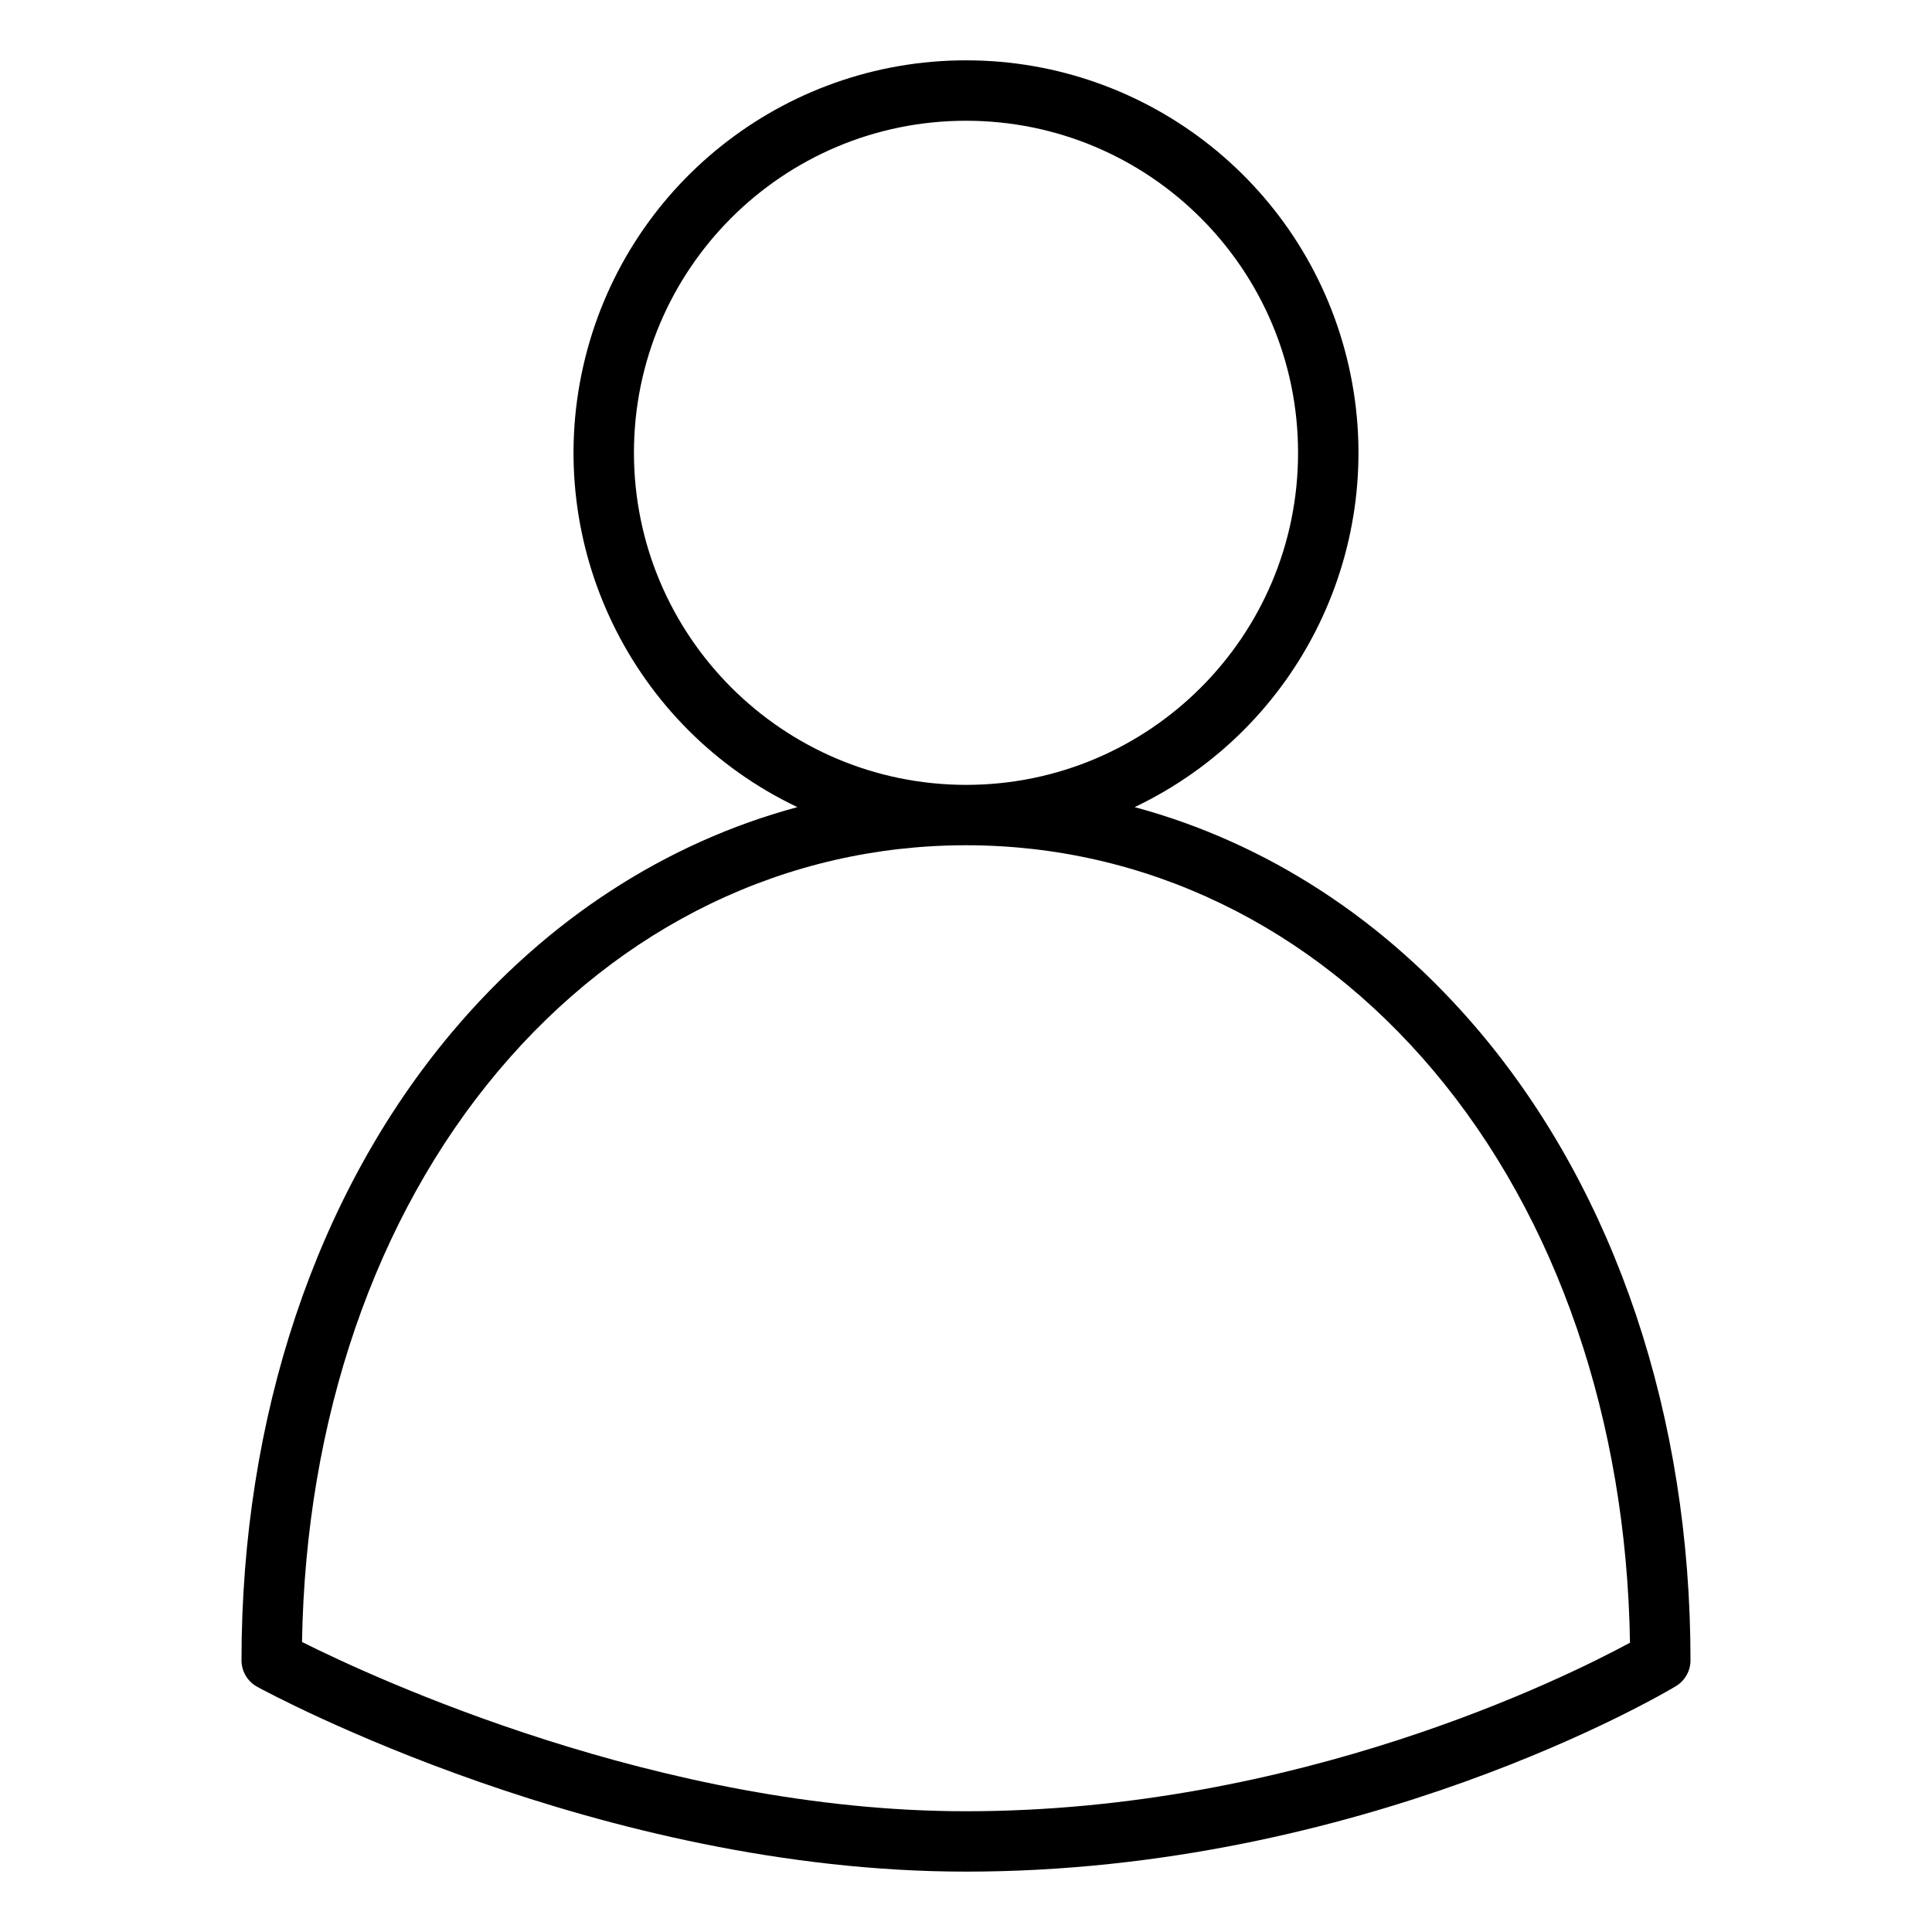
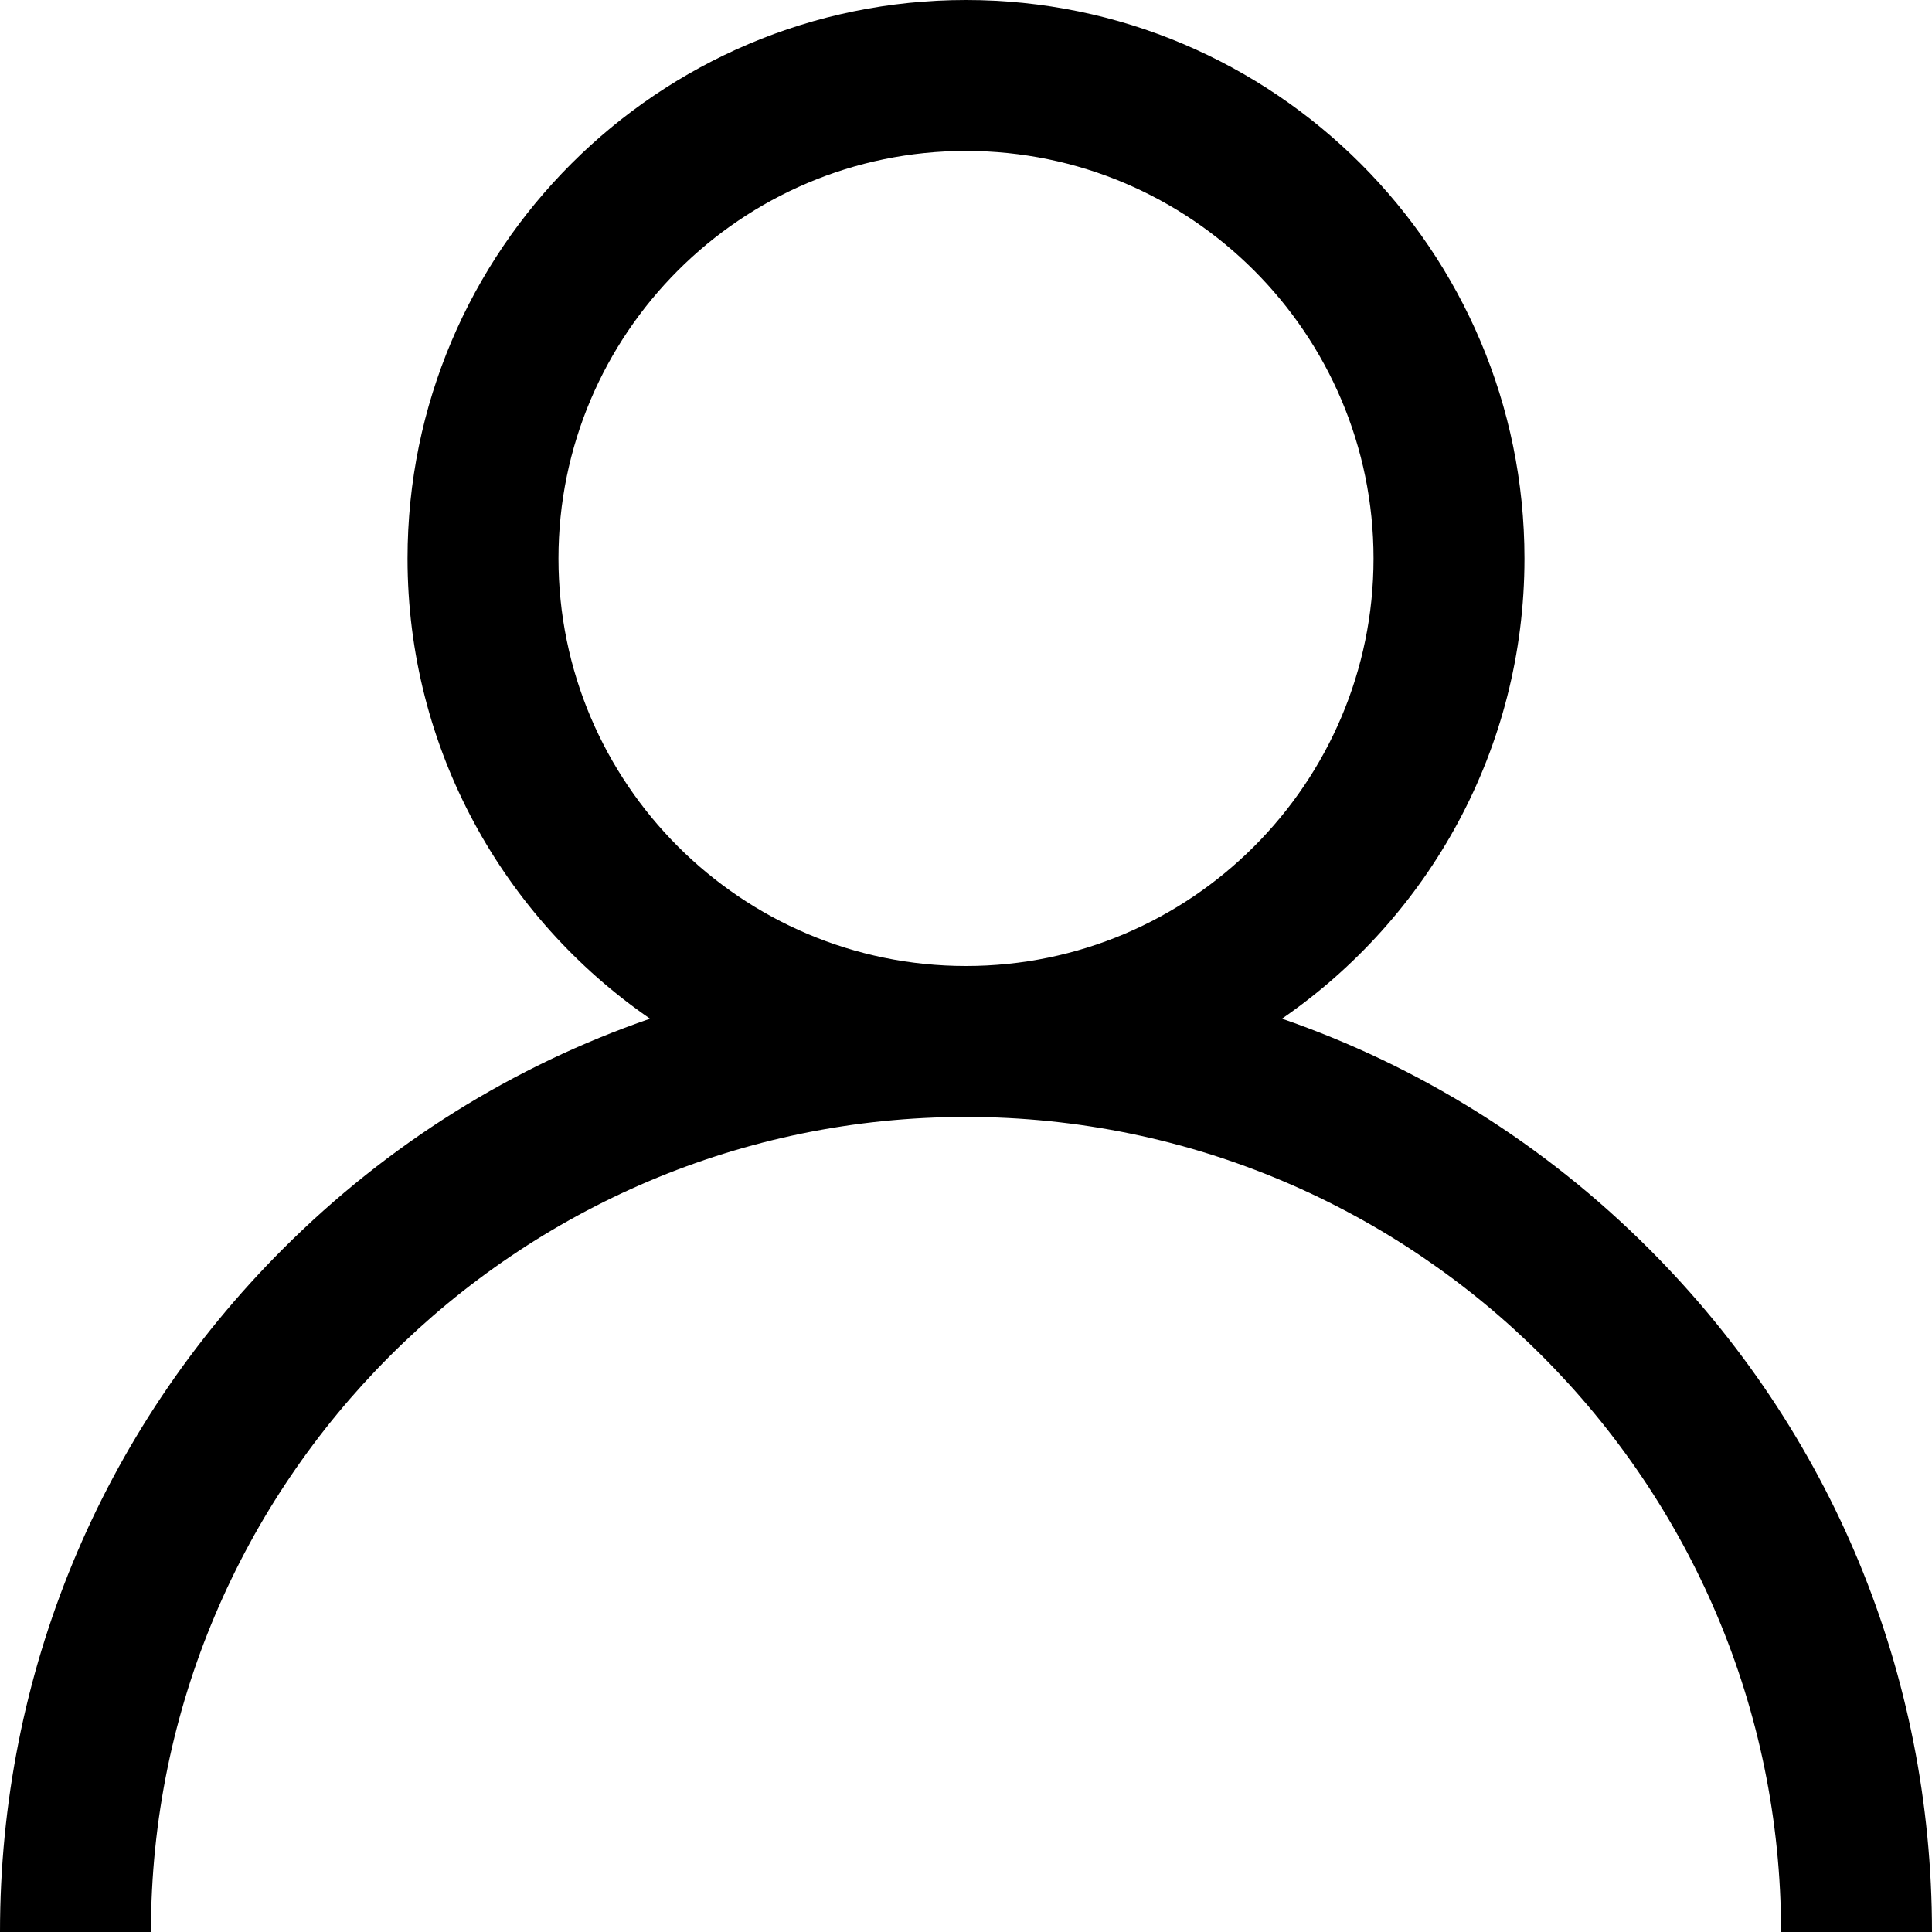
- <svg xmlns="http://www.w3.org/2000/svg" width="512" height="512">
-   <path d="M68.169 447.023C71.835 449.023 159.075 496 256 496c105.008 0 184.772-47.134 188.116-49.14A8 8 0 00448 440c0-64.593-19.807-123.7-55.771-166.442-25.158-29.9-56.724-50.28-91.539-59.662a104 104 0 10-89.38 0c-34.815 9.382-66.381 29.765-91.539 59.662C83.807 316.3 64 375.407 64 440a8 8 0 004.169 7.023zM168 120a88 88 0 1188 88 88.1 88.1 0 01-88-88zm-35.987 163.859C164.5 245.258 208.528 224 256 224s91.5 21.258 123.987 59.859c32.681 38.838 51.056 92.48 51.977 151.474C414.845 444.6 343.708 480 256 480c-81.11 0-157.5-35.609-175.96-44.856.96-58.921 19.327-112.488 51.973-151.285z" />
+ <svg xmlns="http://www.w3.org/2000/svg" viewBox="0 0 512 512">
+   <path d="M437.02 330.98c-27.883-27.882-61.071-48.523-97.281-61.018C378.521 243.251 404 198.548 404 148 404 66.393 337.607 0 256 0S108 66.393 108 148c0 50.548 25.479 95.251 64.262 121.962-36.21 12.495-69.398 33.136-97.281 61.018C26.629 379.333 0 443.62 0 512h40c0-119.103 96.897-216 216-216s216 96.897 216 216h40c0-68.38-26.629-132.667-74.98-181.02zM256 256c-59.551 0-108-48.448-108-108S196.449 40 256 40s108 48.448 108 108-48.449 108-108 108z" />
</svg>
